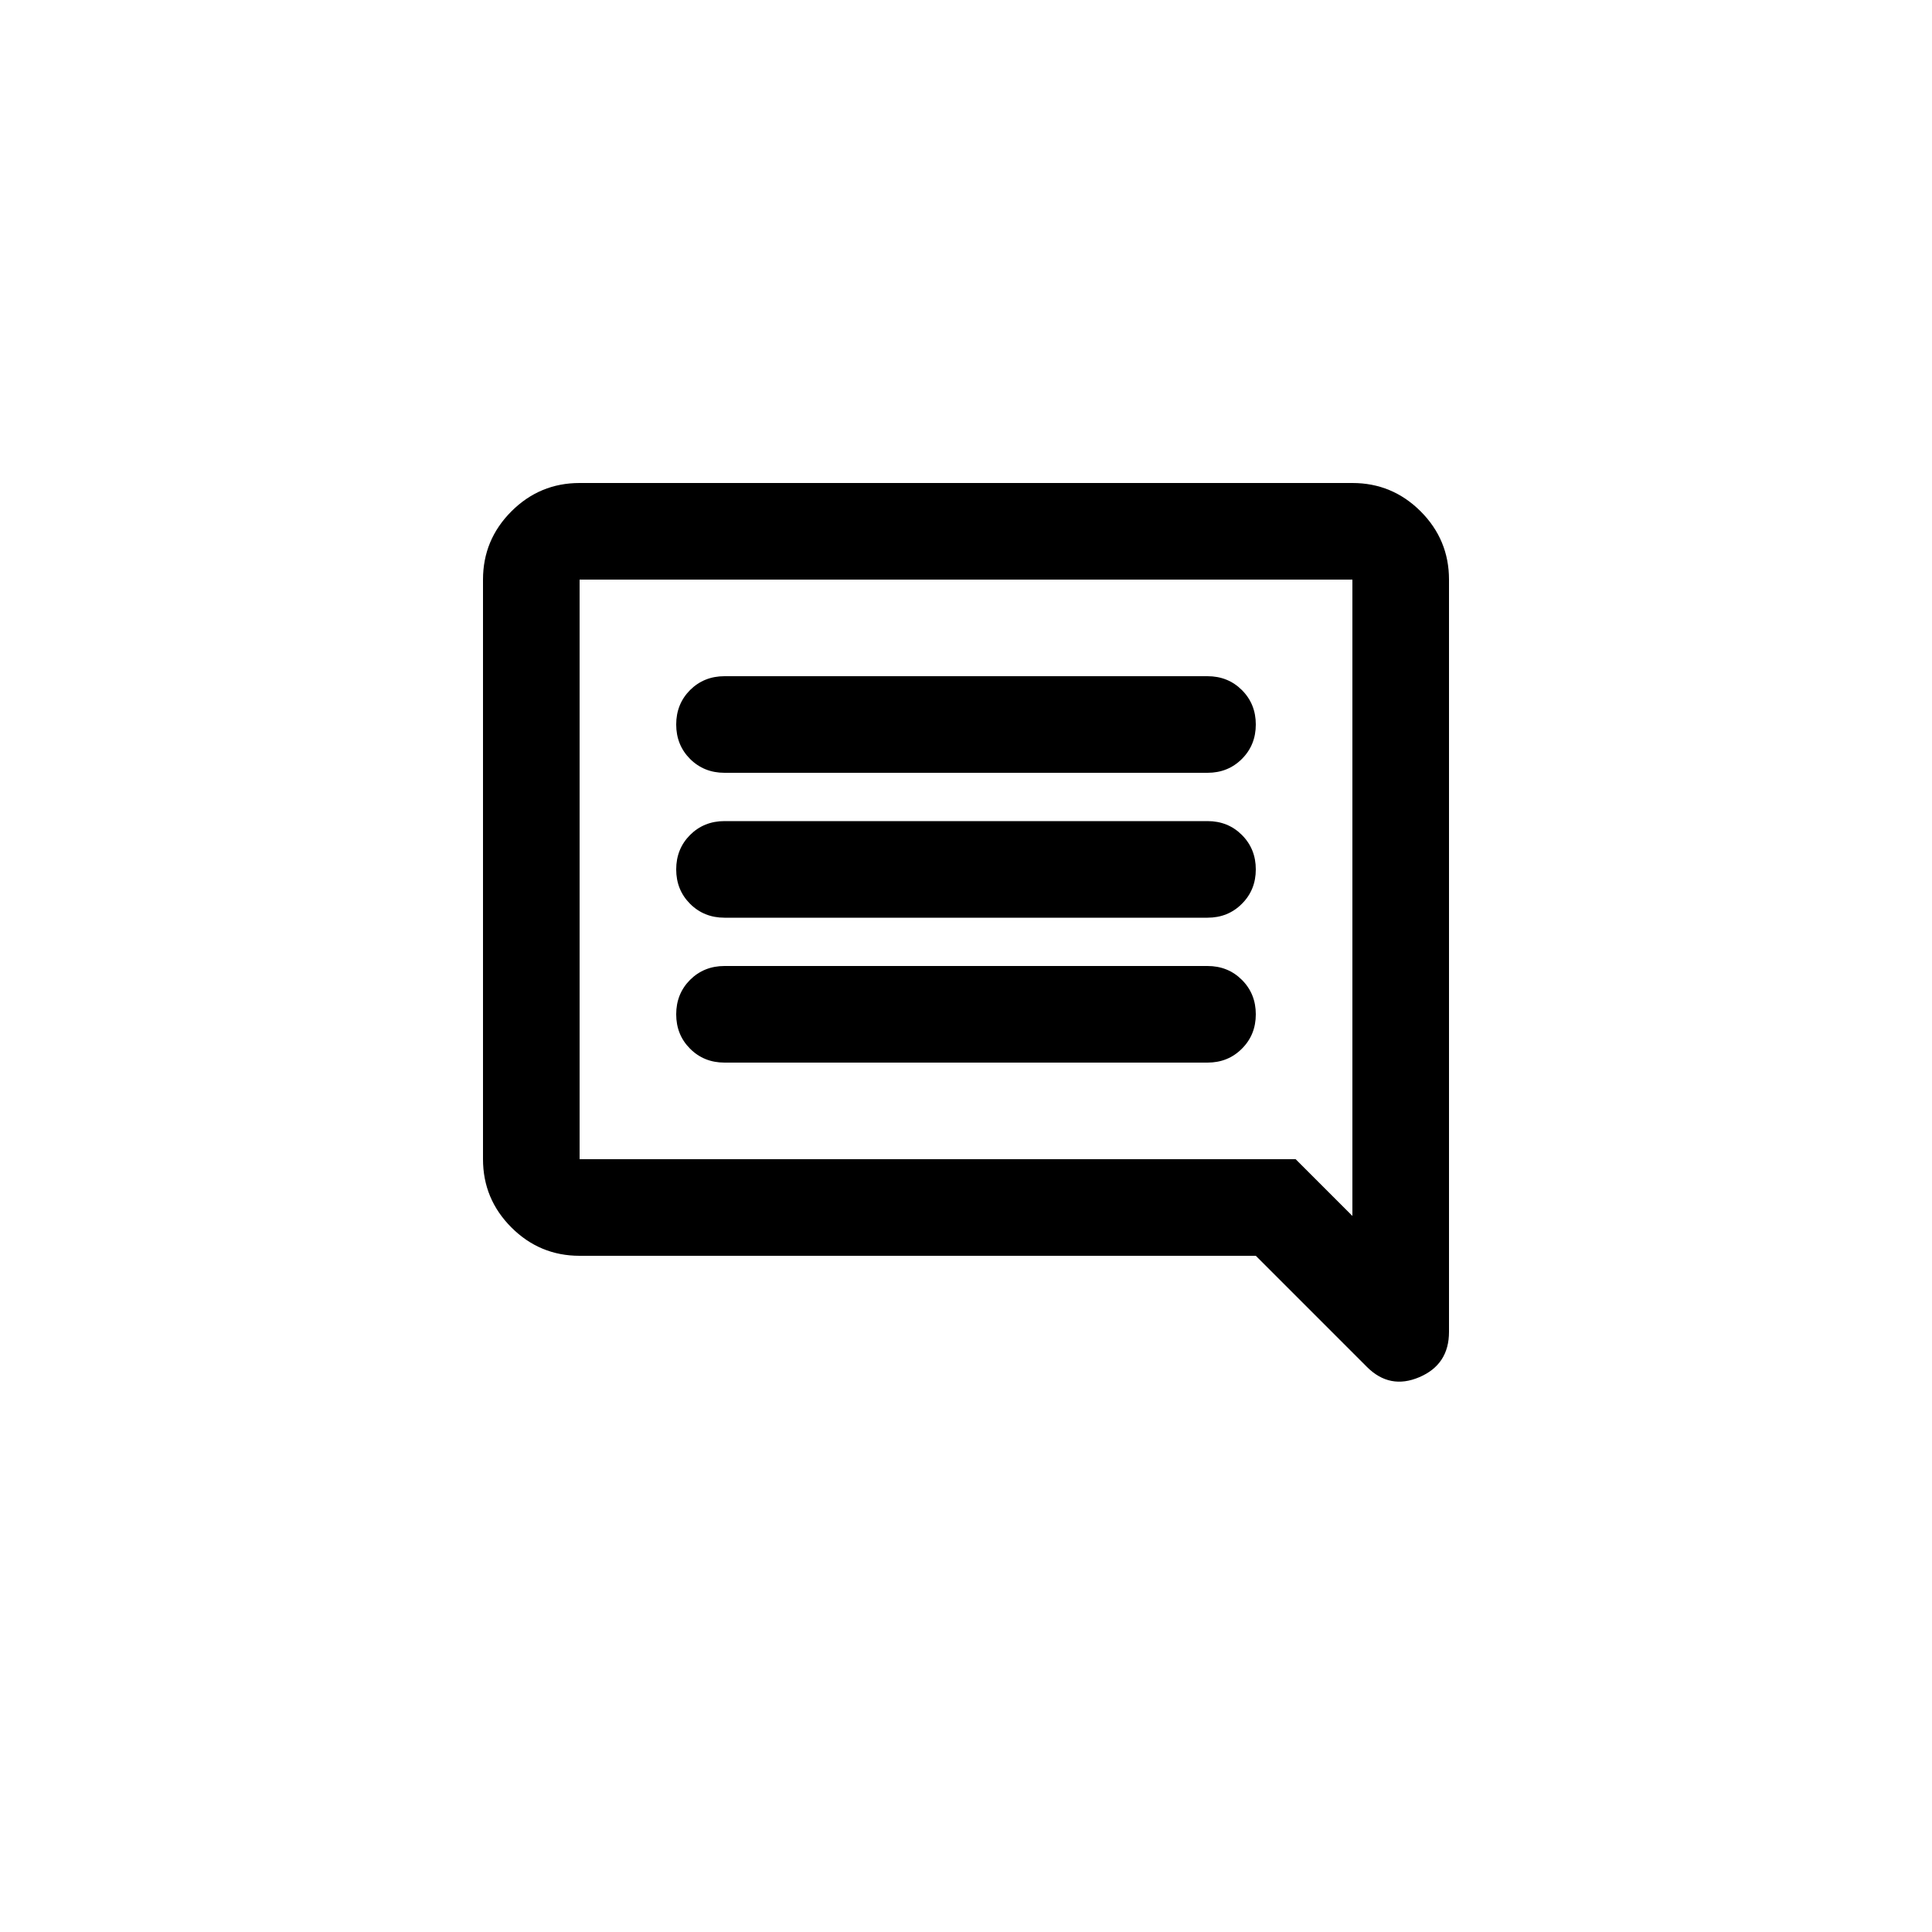
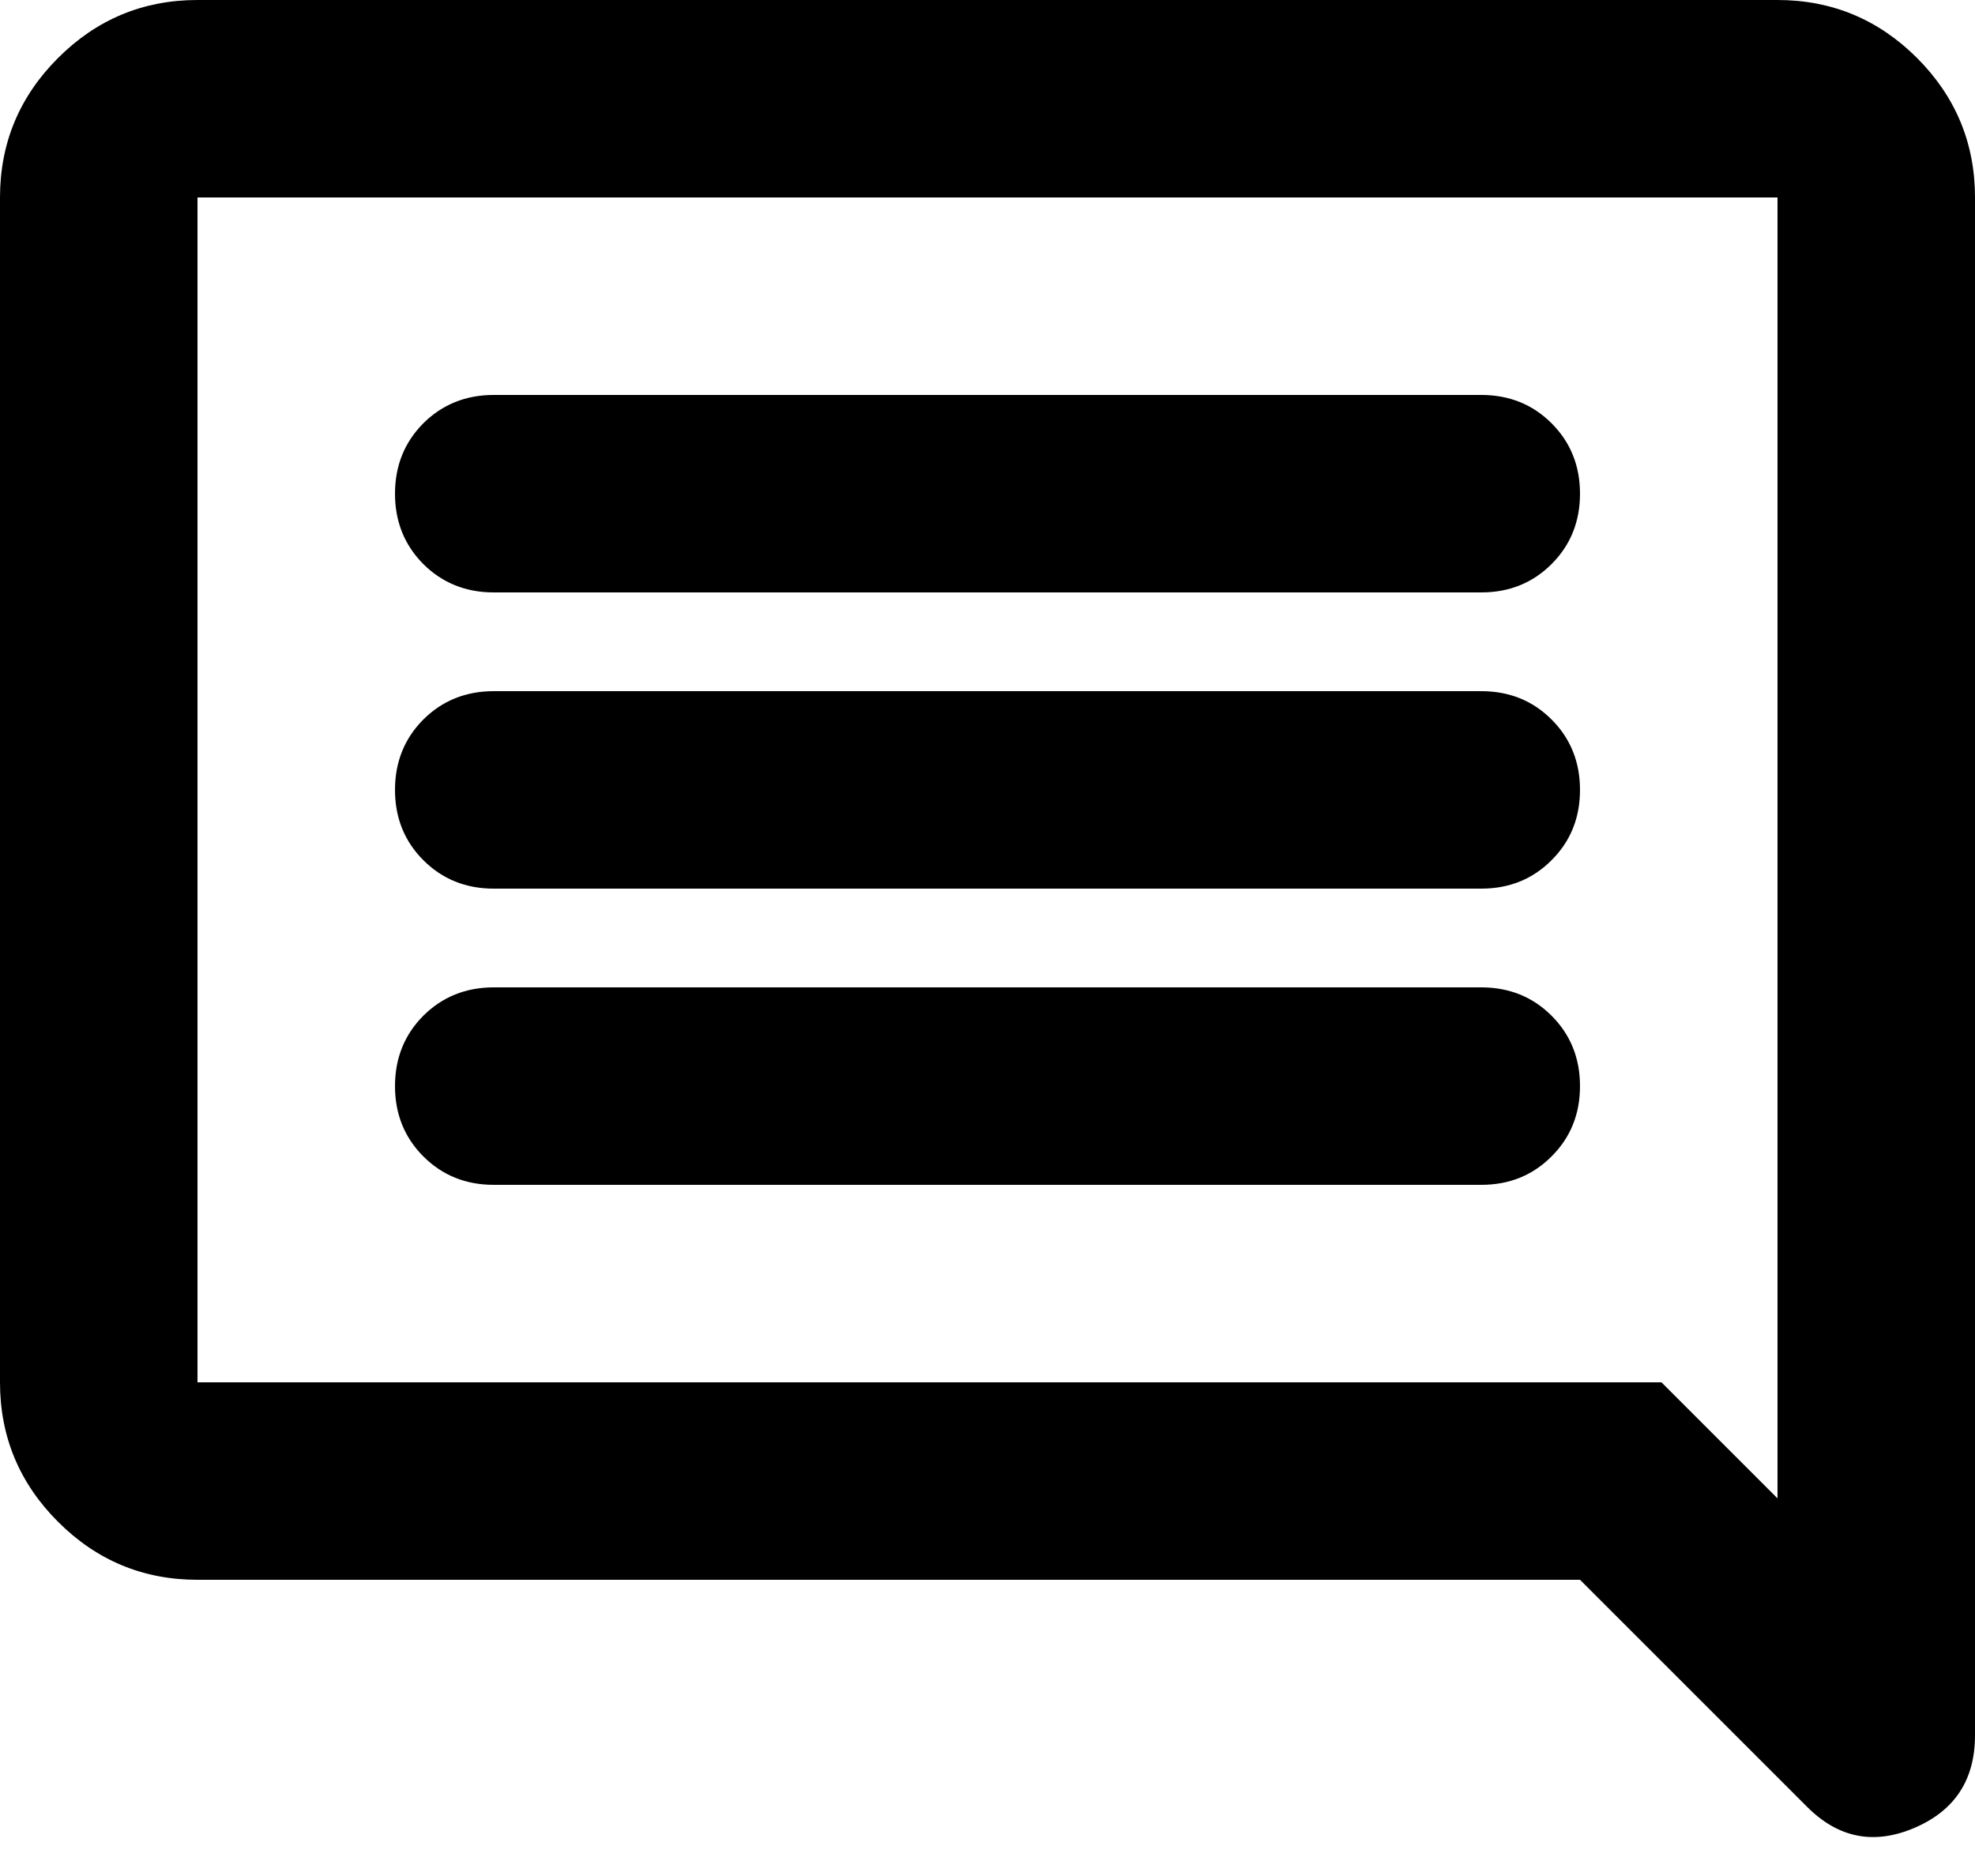
- <svg xmlns="http://www.w3.org/2000/svg" width="40" height="40" viewBox="0 0 40 40" fill="none">
-   <mask id="mask0_1817_19413" style="mask-type:alpha" maskUnits="userSpaceOnUse" x="8" y="8" width="24" height="24">
-     <rect x="8" y="8" width="24" height="24" fill="#D9D9D9" />
-   </mask>
-   <g mask="url(#mask0_1817_19413)">
-     <path d="M15 22H25C25.283 22 25.521 21.904 25.712 21.712C25.904 21.521 26 21.283 26 21C26 20.717 25.904 20.479 25.712 20.287C25.521 20.096 25.283 20 25 20H15C14.717 20 14.479 20.096 14.287 20.287C14.096 20.479 14 20.717 14 21C14 21.283 14.096 21.521 14.287 21.712C14.479 21.904 14.717 22 15 22ZM15 19H25C25.283 19 25.521 18.904 25.712 18.712C25.904 18.521 26 18.283 26 18C26 17.717 25.904 17.479 25.712 17.287C25.521 17.096 25.283 17 25 17H15C14.717 17 14.479 17.096 14.287 17.287C14.096 17.479 14 17.717 14 18C14 18.283 14.096 18.521 14.287 18.712C14.479 18.904 14.717 19 15 19ZM15 16H25C25.283 16 25.521 15.904 25.712 15.713C25.904 15.521 26 15.283 26 15C26 14.717 25.904 14.479 25.712 14.287C25.521 14.096 25.283 14 25 14H15C14.717 14 14.479 14.096 14.287 14.287C14.096 14.479 14 14.717 14 15C14 15.283 14.096 15.521 14.287 15.713C14.479 15.904 14.717 16 15 16ZM28.3 28.3L26 26H12C11.45 26 10.979 25.804 10.588 25.413C10.196 25.021 10 24.55 10 24V12C10 11.45 10.196 10.979 10.588 10.587C10.979 10.196 11.45 10 12 10H28C28.55 10 29.021 10.196 29.413 10.587C29.804 10.979 30 11.45 30 12V27.575C30 28.025 29.796 28.337 29.388 28.512C28.979 28.687 28.617 28.617 28.3 28.3ZM12 12V24H26.825L28 25.175V12H12Z" fill="black" />
-   </g>
+ <svg xmlns="http://www.w3.org/2000/svg" width="20" height="19" viewBox="0 0 20 19" fill="none">
+   <path d="M5 12H15C15.283 12 15.521 11.904 15.712 11.712C15.904 11.521 16 11.283 16 11C16 10.717 15.904 10.479 15.712 10.287C15.521 10.096 15.283 10 15 10H5C4.717 10 4.479 10.096 4.287 10.287C4.096 10.479 4 10.717 4 11C4 11.283 4.096 11.521 4.287 11.712C4.479 11.904 4.717 12 5 12ZM5 9H15C15.283 9 15.521 8.904 15.712 8.712C15.904 8.521 16 8.283 16 8C16 7.717 15.904 7.479 15.712 7.287C15.521 7.096 15.283 7 15 7H5C4.717 7 4.479 7.096 4.287 7.287C4.096 7.479 4 7.717 4 8C4 8.283 4.096 8.521 4.287 8.712C4.479 8.904 4.717 9 5 9ZM5 6H15C15.283 6 15.521 5.904 15.712 5.713C15.904 5.521 16 5.283 16 5C16 4.717 15.904 4.479 15.712 4.287C15.521 4.096 15.283 4 15 4H5C4.717 4 4.479 4.096 4.287 4.287C4.096 4.479 4 4.717 4 5C4 5.283 4.096 5.521 4.287 5.713C4.479 5.904 4.717 6 5 6ZM18.3 18.3L16 16H2C1.45 16 0.979 15.804 0.588 15.413C0.196 15.021 0 14.55 0 14V2C0 1.45 0.196 0.979 0.588 0.587C0.979 0.196 1.45 0 2 0H18C18.55 0 19.021 0.196 19.413 0.587C19.804 0.979 20 1.45 20 2V17.575C20 18.025 19.796 18.337 19.388 18.512C18.979 18.687 18.617 18.617 18.3 18.3ZM2 2V14H16.825L18 15.175V2H2Z" fill="black" />
</svg>
